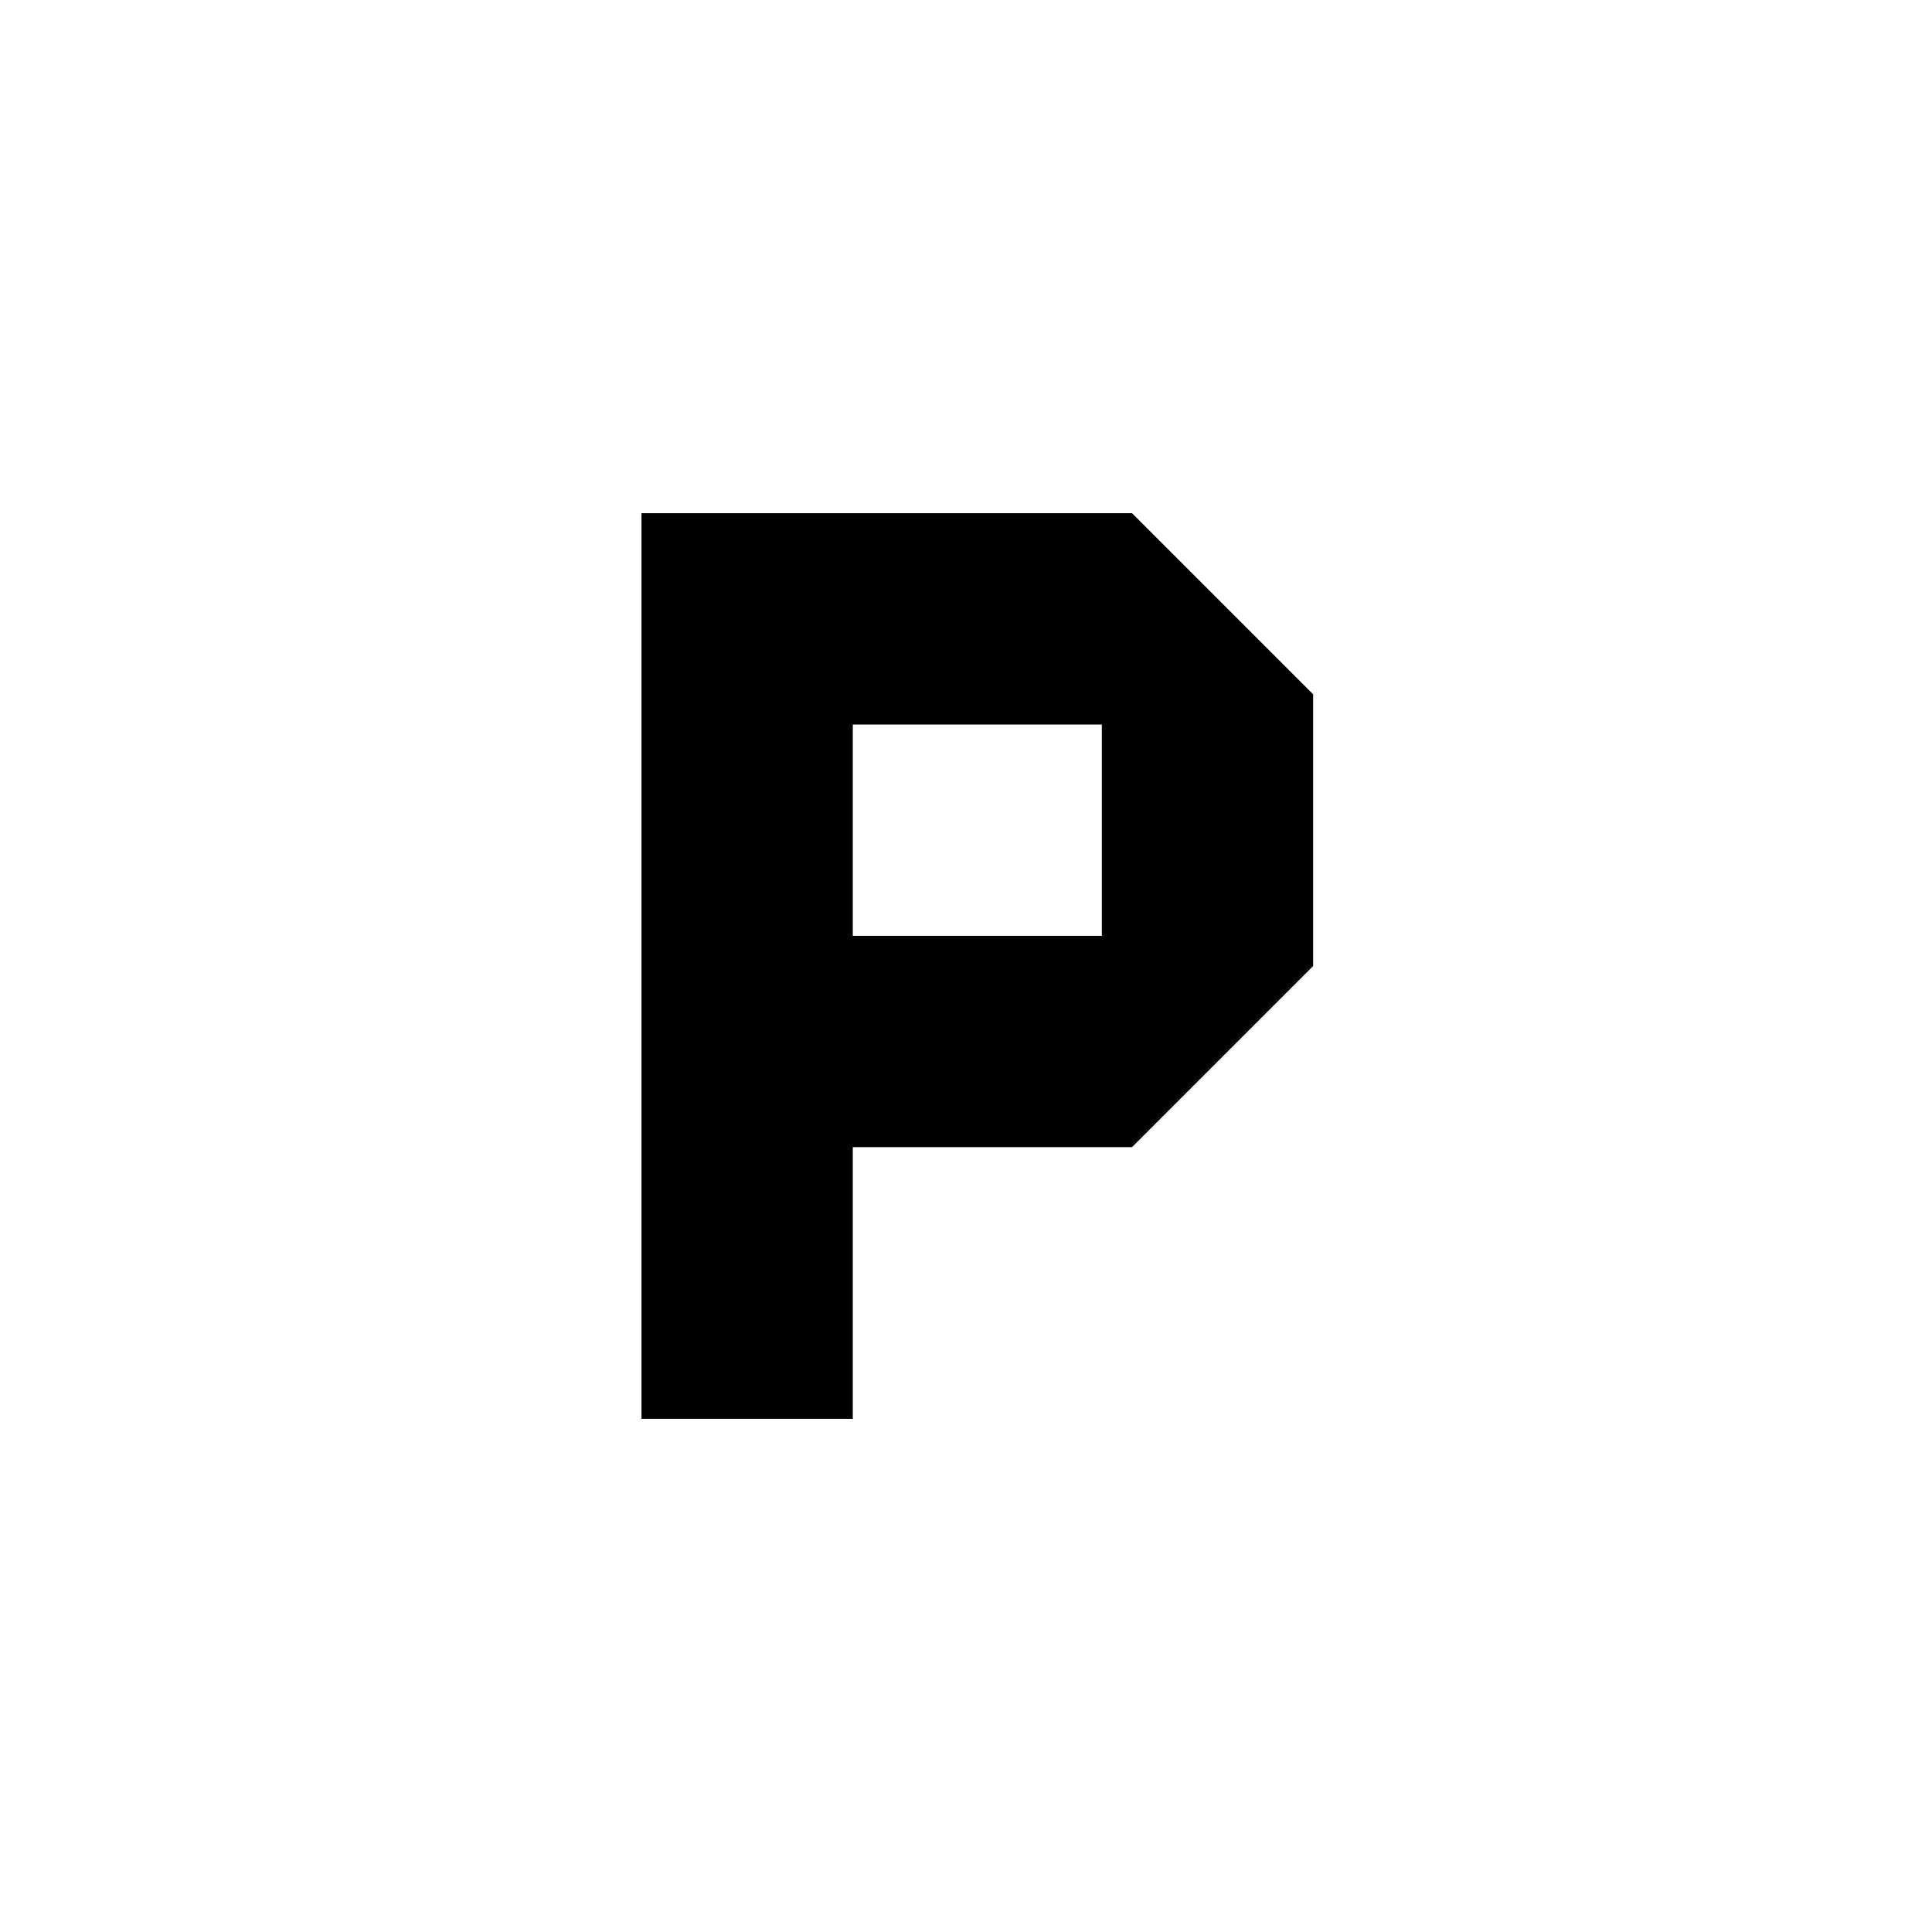
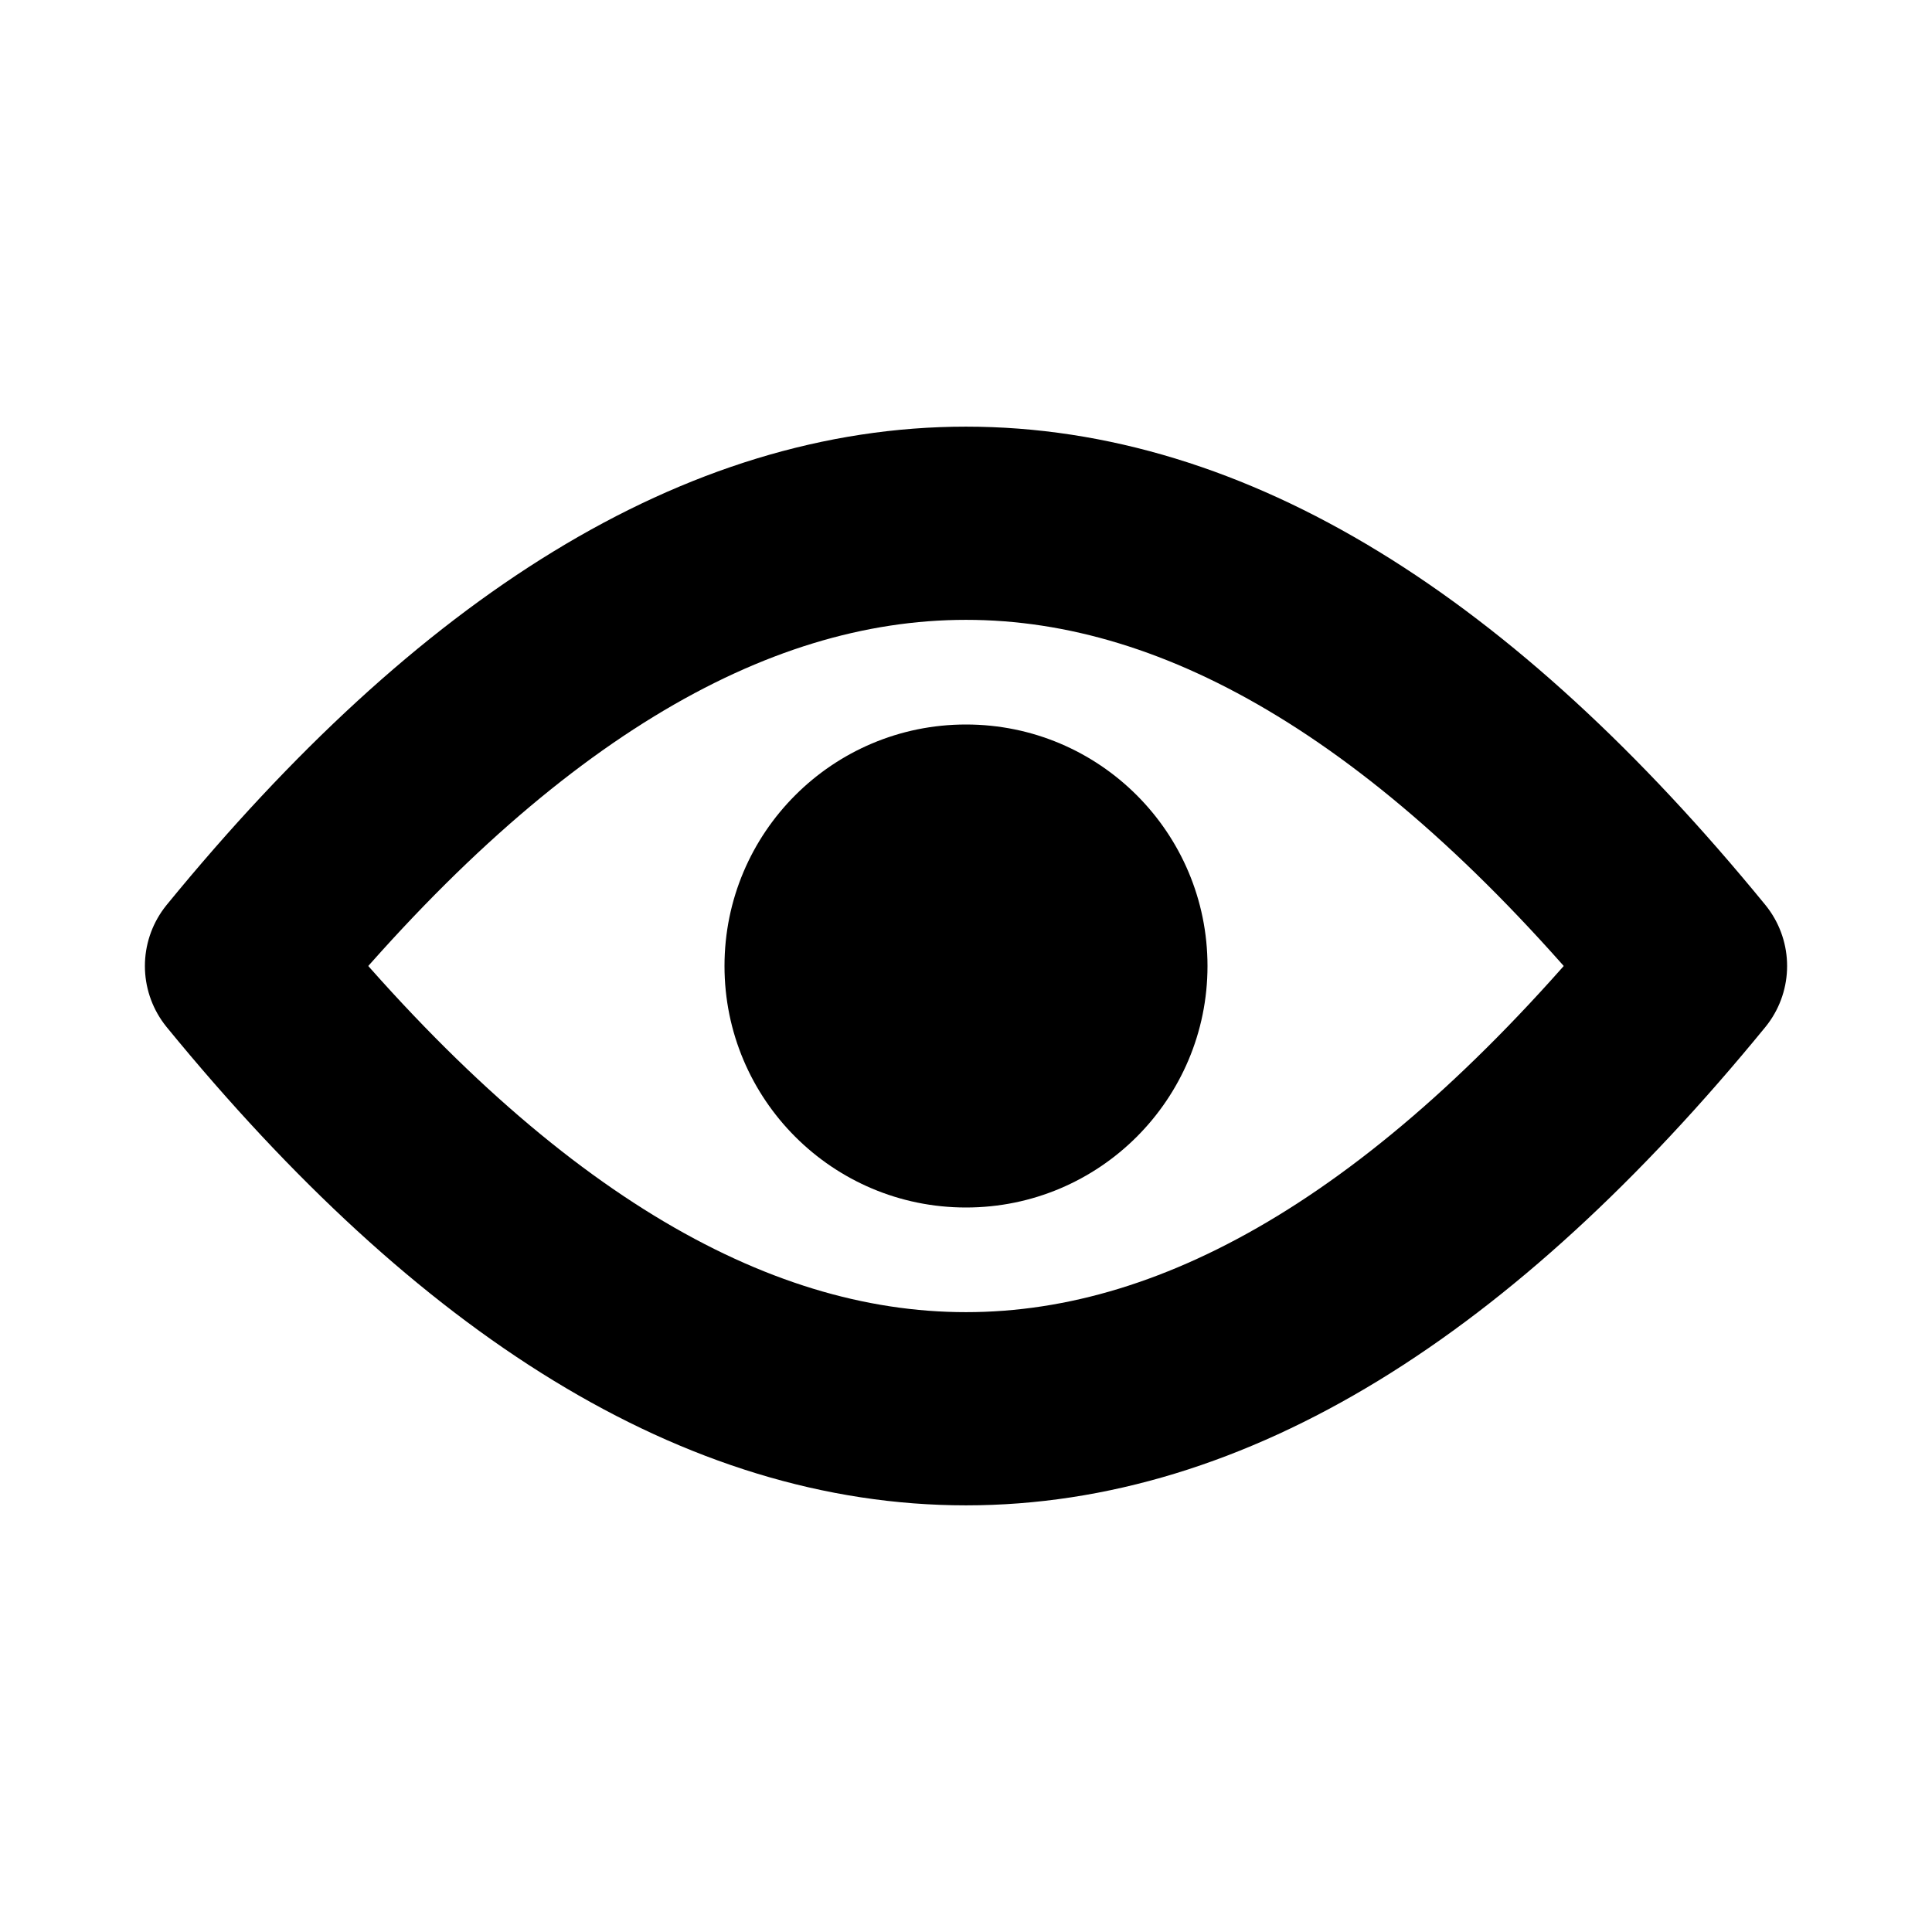
- <svg xmlns="http://www.w3.org/2000/svg" viewBox="0 0 512 512">
-   <path fill="black" fill-rule="evenodd" d="M 170 136 L 300 136 L 348 184 L 348 256 L 300 304 L 226 304 L 226 376 L 170 376 Z M 226 192 H 292 V 248 H 226 Z" />
+ <svg xmlns="http://www.w3.org/2000/svg" viewBox="0 0 24 24" color="#000000">
+   <path d="M3 12 Q12 1 21 12 M3 12 Q12 23 21 12" fill="none" stroke="currentColor" stroke-width="2.4" stroke-linecap="round" />
+   <circle cx="12" cy="12" r="3" fill="currentColor" />
</svg>
